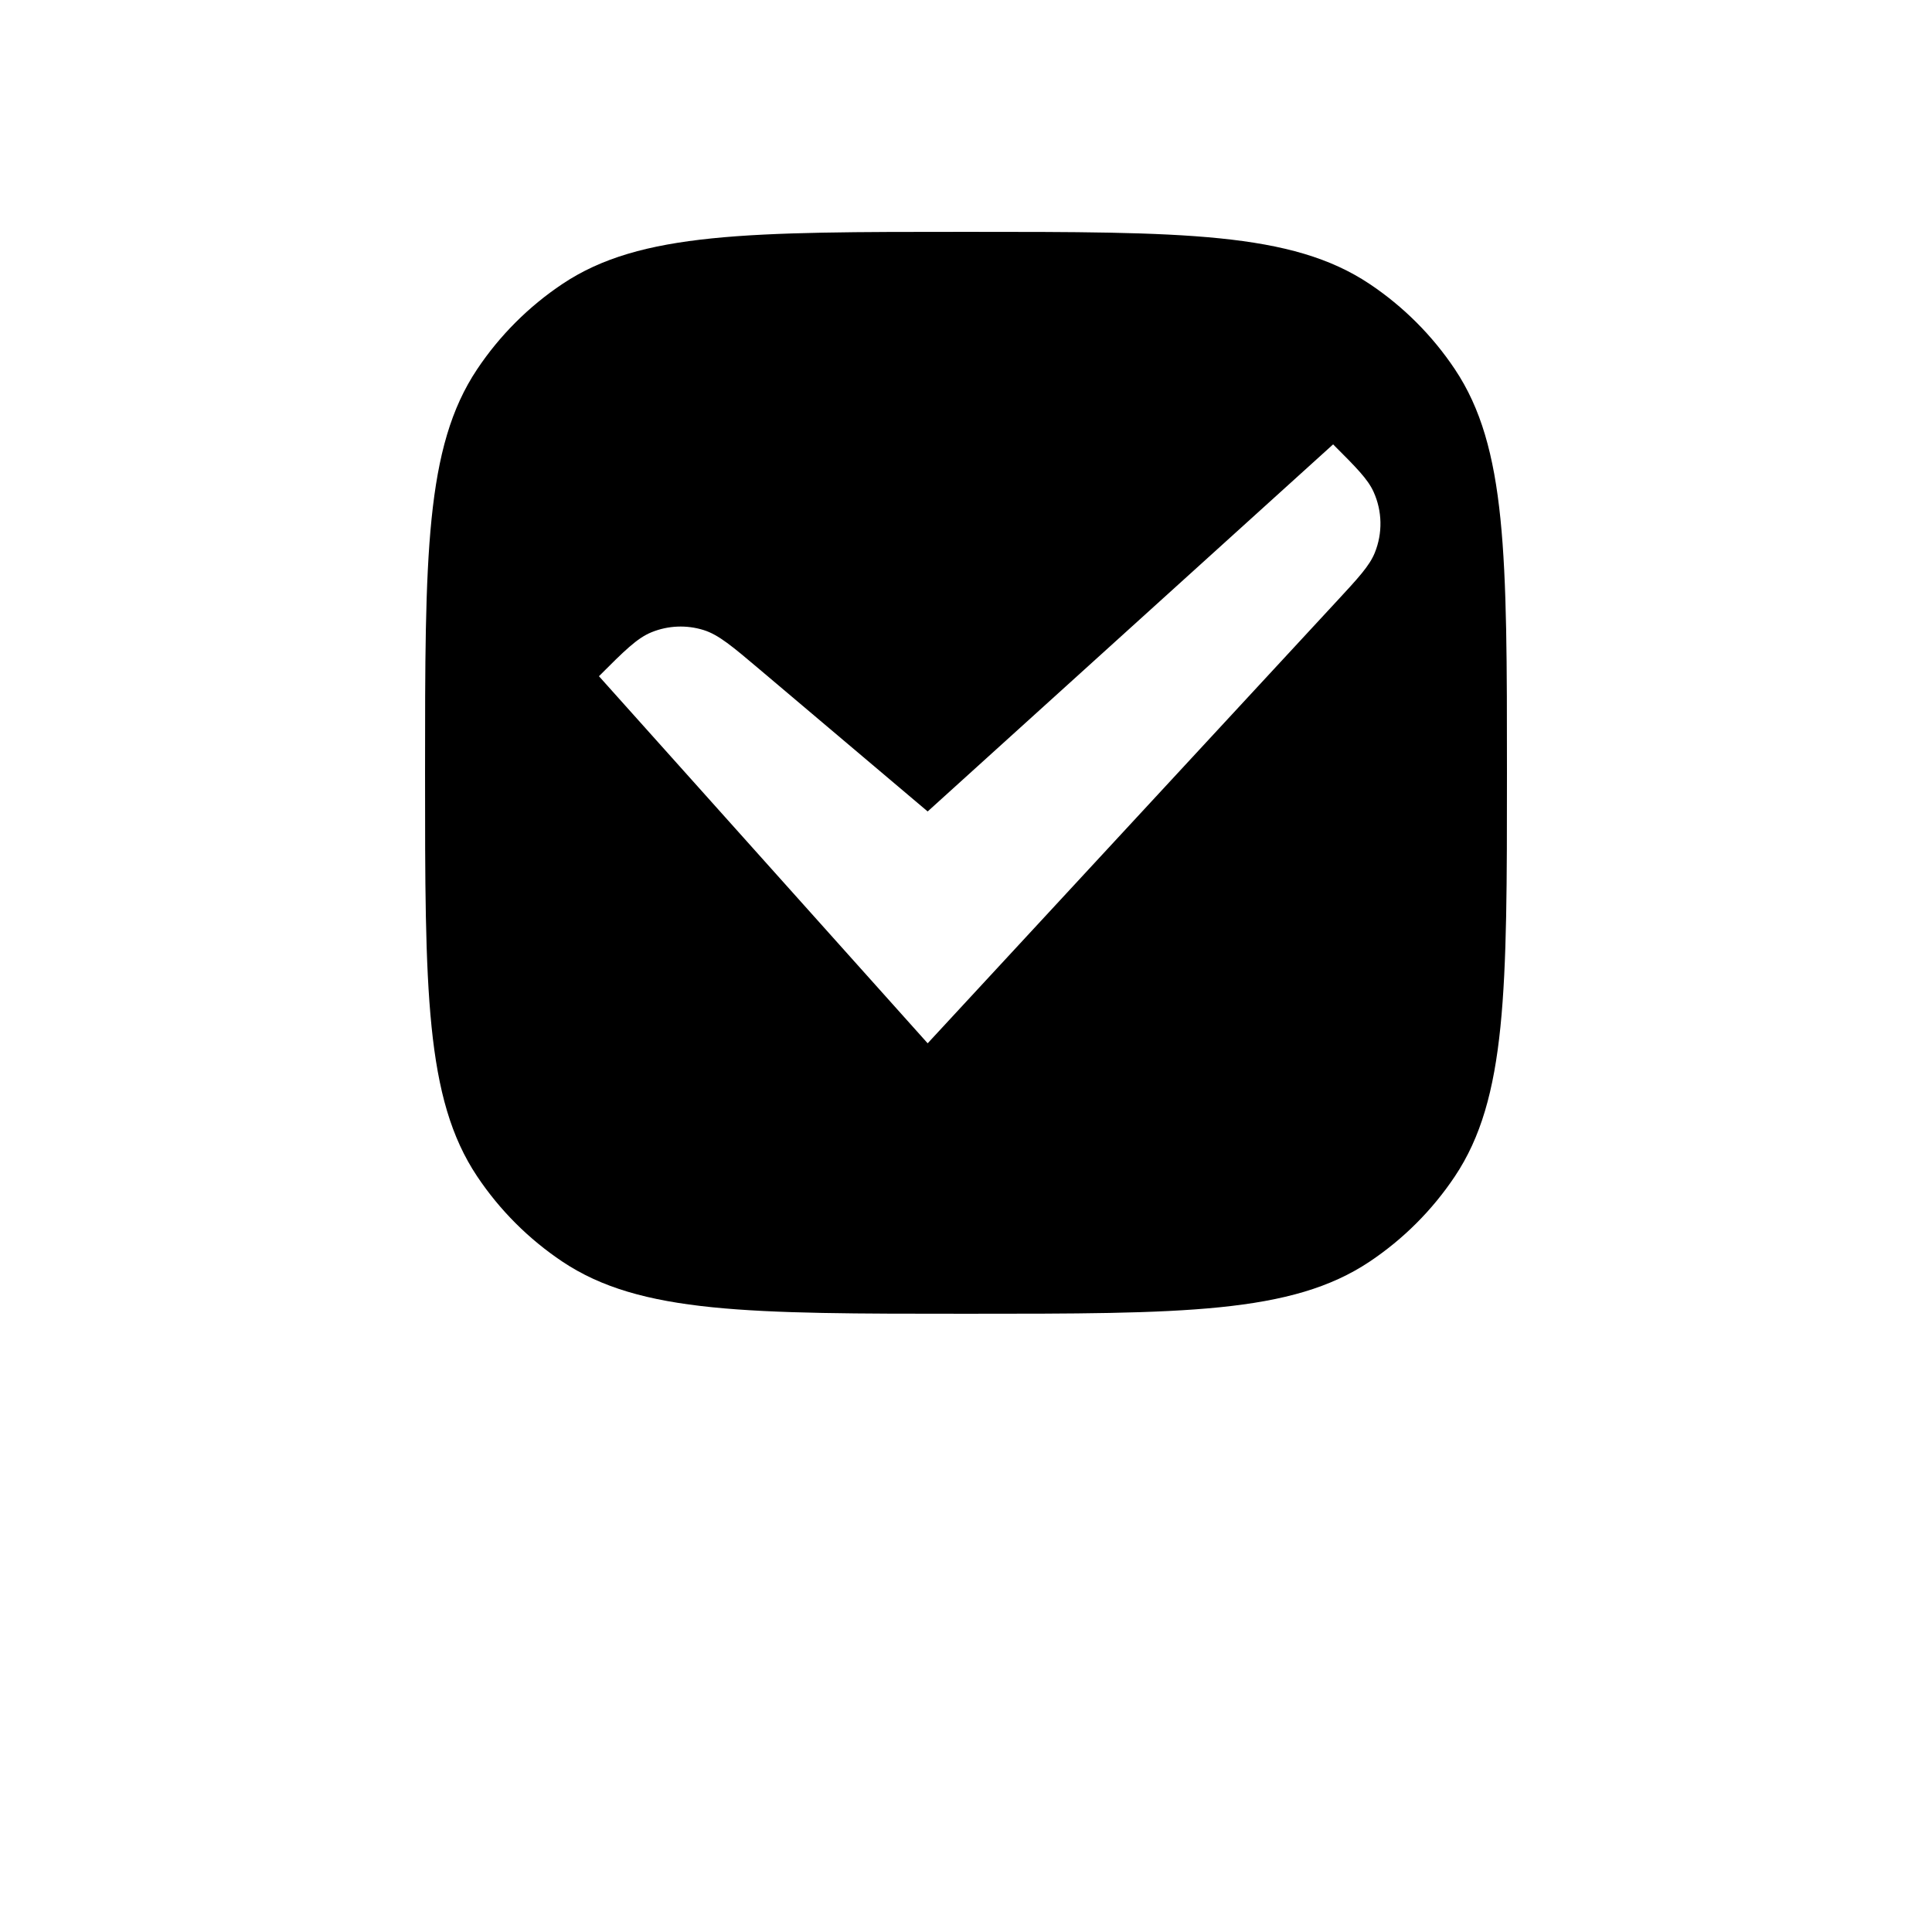
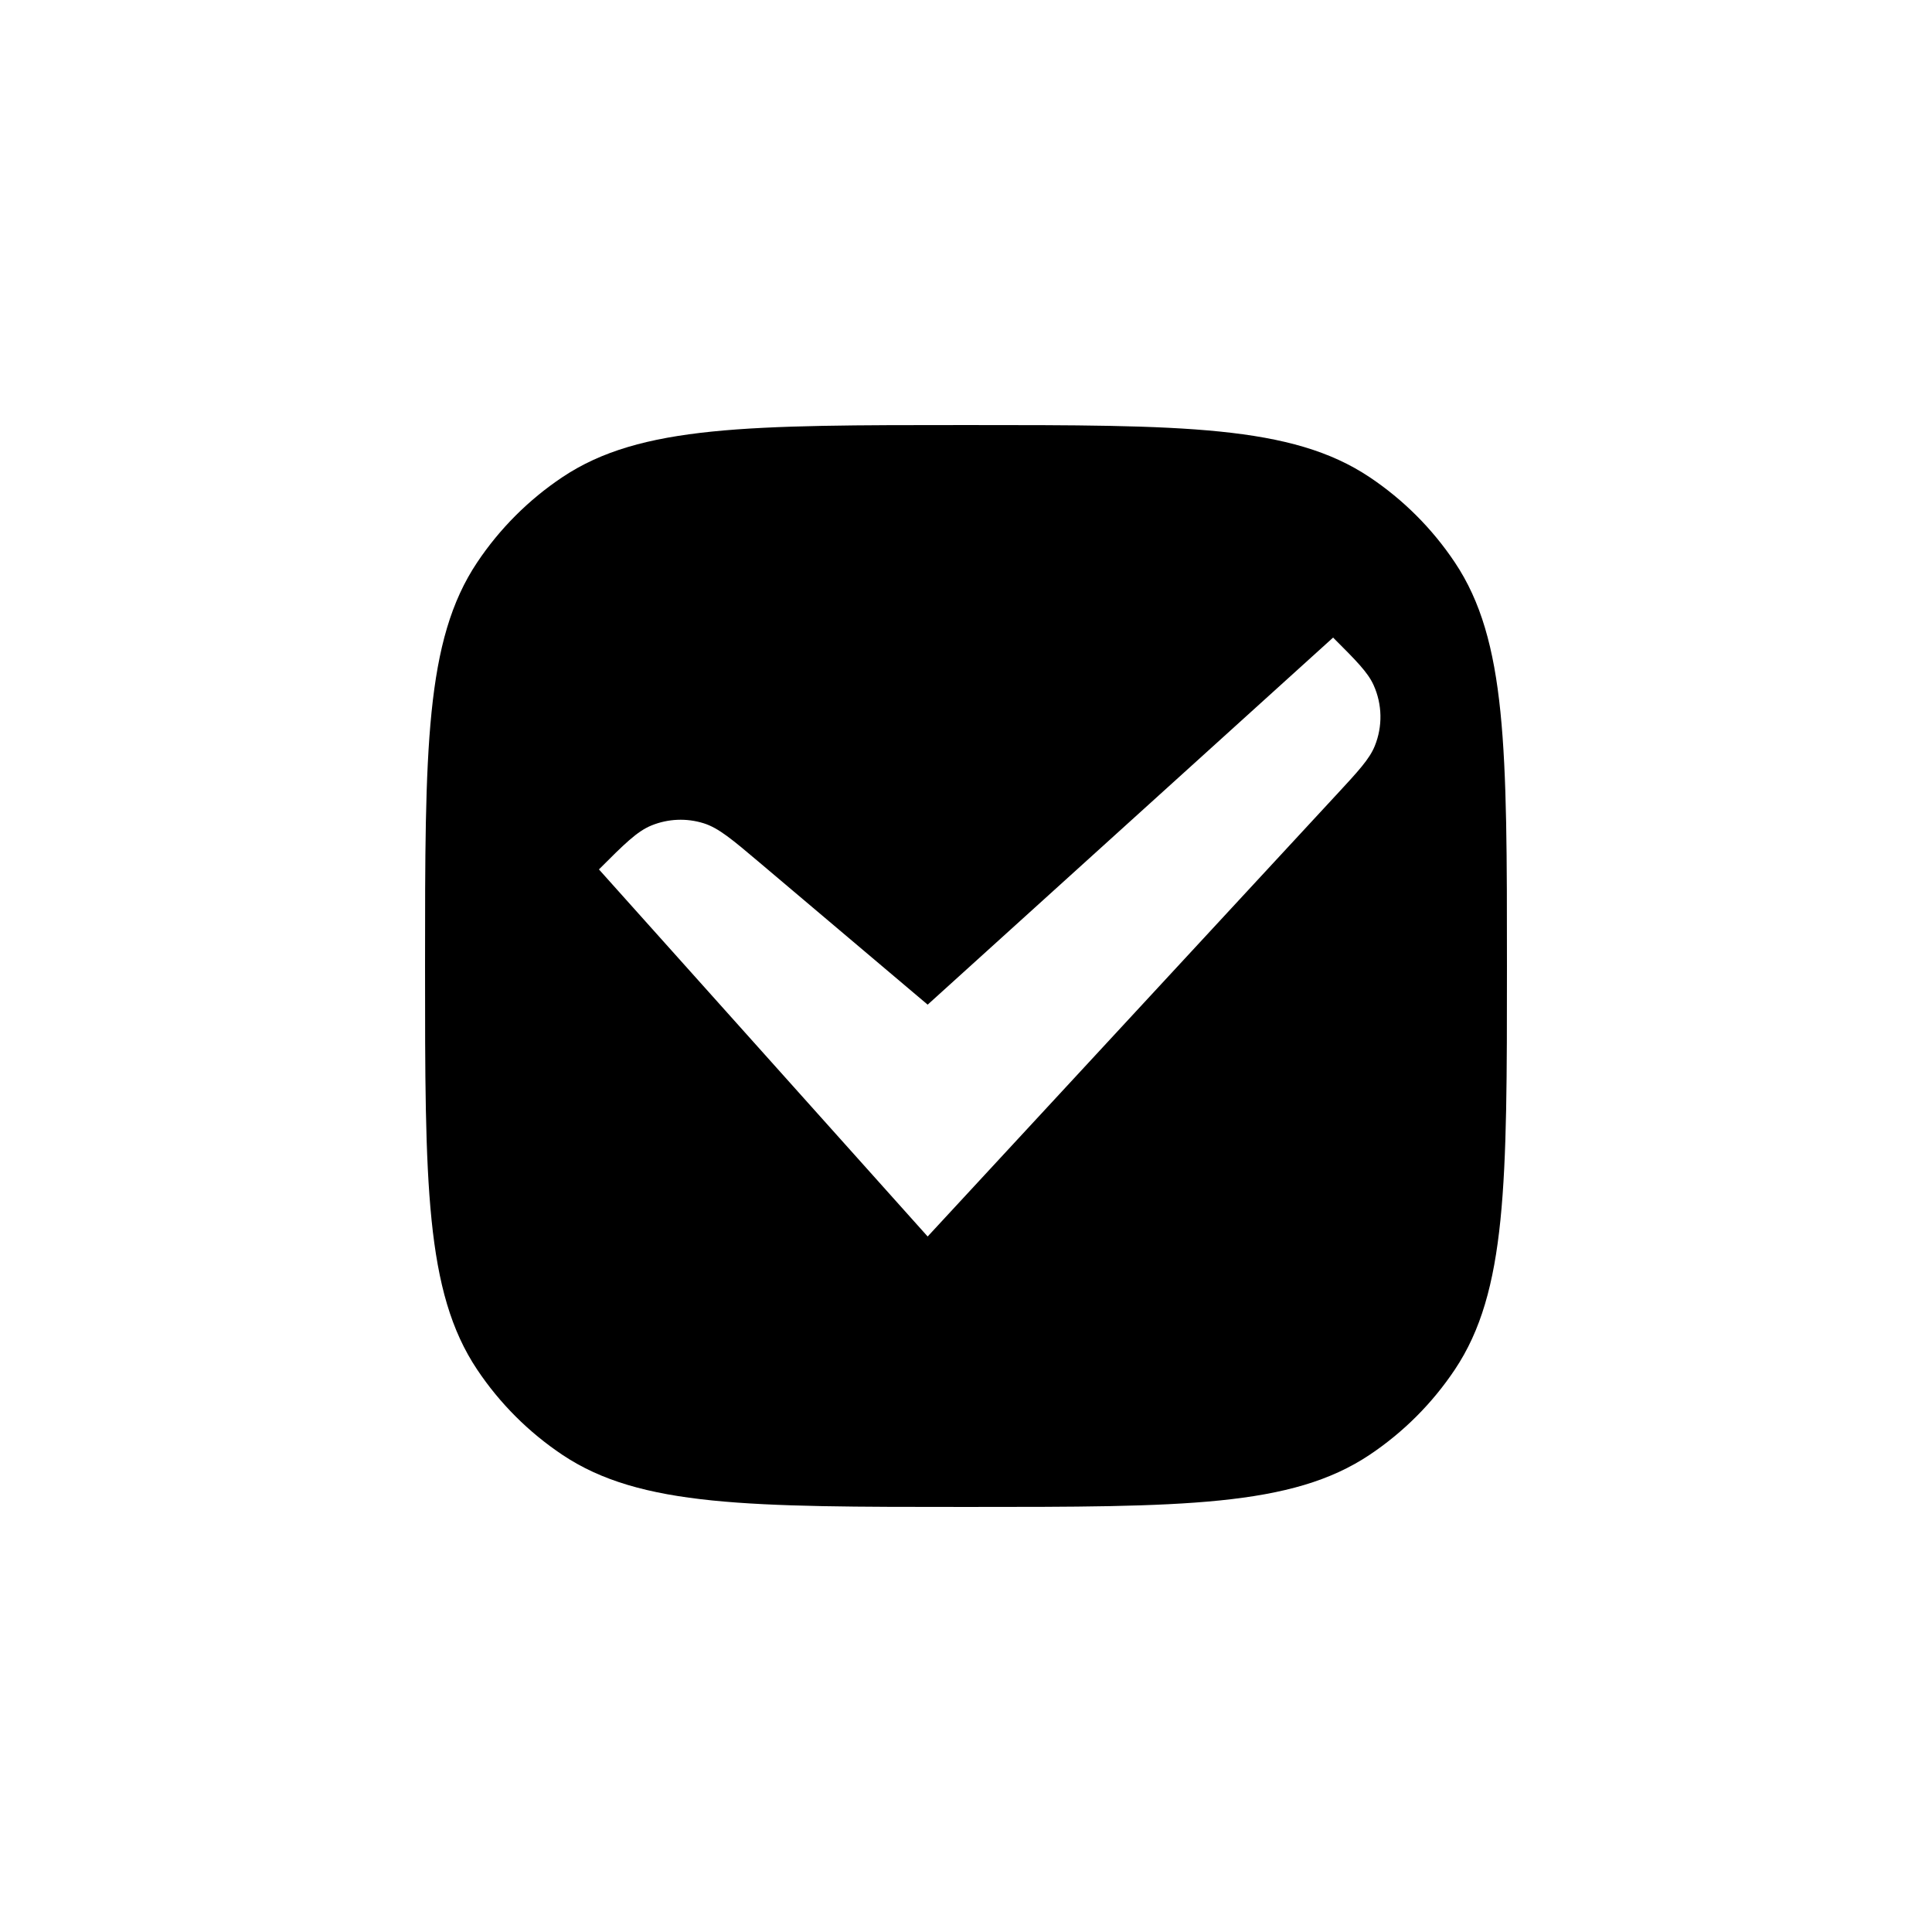
- <svg xmlns="http://www.w3.org/2000/svg" width="700pt" height="700pt" version="1.1" viewBox="0 0 700 700">
-   <path d="m172.88 133.78c-18.875 28.246-18.875 67.574-18.875 146.22s0 117.98 18.875 146.22c8.172 12.23 18.672 22.73 30.902 30.902 28.246 18.875 67.574 18.875 146.22 18.875s117.98 0 146.22-18.875c12.23-8.172 22.73-18.672 30.902-30.902 18.875-28.246 18.875-67.574 18.875-146.22s0-117.98-18.875-146.22c-8.172-12.23-18.672-22.73-30.902-30.902-28.246-18.875-67.574-18.875-146.22-18.875s-117.98 0-146.22 18.875c-12.23 8.172-22.73 18.672-30.902 30.902zm311.23 84.285-148 159.94-119.1-133c9.203-9.203 13.805-13.805 19.062-15.938 6.004-2.438 12.664-2.715 18.852-0.789 5.418 1.688 10.391 5.887 20.328 14.289l60.859 51.438 146.9-133c8.371 8.371 12.555 12.555 14.66 17.199 3.172 7 3.324 14.992 0.426 22.109-1.918 4.719-5.941 9.066-13.98 17.754z" fill-rule="evenodd" />
+ <svg xmlns="http://www.w3.org/2000/svg" width="700pt" height="700pt" version="1.1" viewBox="0 0 700 700" id="svg4">
+   <defs id="defs8" />
+   <path d="m 172.878,203.78 c -18.875,28.246 -18.875,67.574 -18.875,146.22 0,78.646 0,117.98 18.875,146.22 8.172,12.23 18.672,22.73 30.902,30.902 28.246,18.875 67.574,18.875 146.22,18.875 78.646,0 117.98,0 146.22,-18.875 12.23,-8.172 22.73,-18.672 30.902,-30.902 18.875,-28.246 18.875,-67.574 18.875,-146.22 0,-78.646 0,-117.98 -18.875,-146.22 C 518.95,191.55 508.45,181.05 496.22,172.878 467.974,154.003 428.646,154.003 350,154.003 c -78.646,0 -117.98,0 -146.22,18.875 -12.23,8.172 -22.73,18.672 -30.902,30.902 z m 311.23,84.285 -148,159.94 -119.1,-133 c 9.203,-9.203 13.805,-13.805 19.062,-15.938 6.004,-2.438 12.664,-2.715 18.852,-0.789 5.418,1.688 10.391,5.887 20.328,14.289 l 60.859,51.438 146.9,-133 c 8.371,8.371 12.555,12.555 14.66,17.199 3.172,7 3.324,14.992 0.426,22.109 -1.918,4.719 -5.941,9.066 -13.98,17.754 z" fill-rule="evenodd" id="path2" />
</svg>
